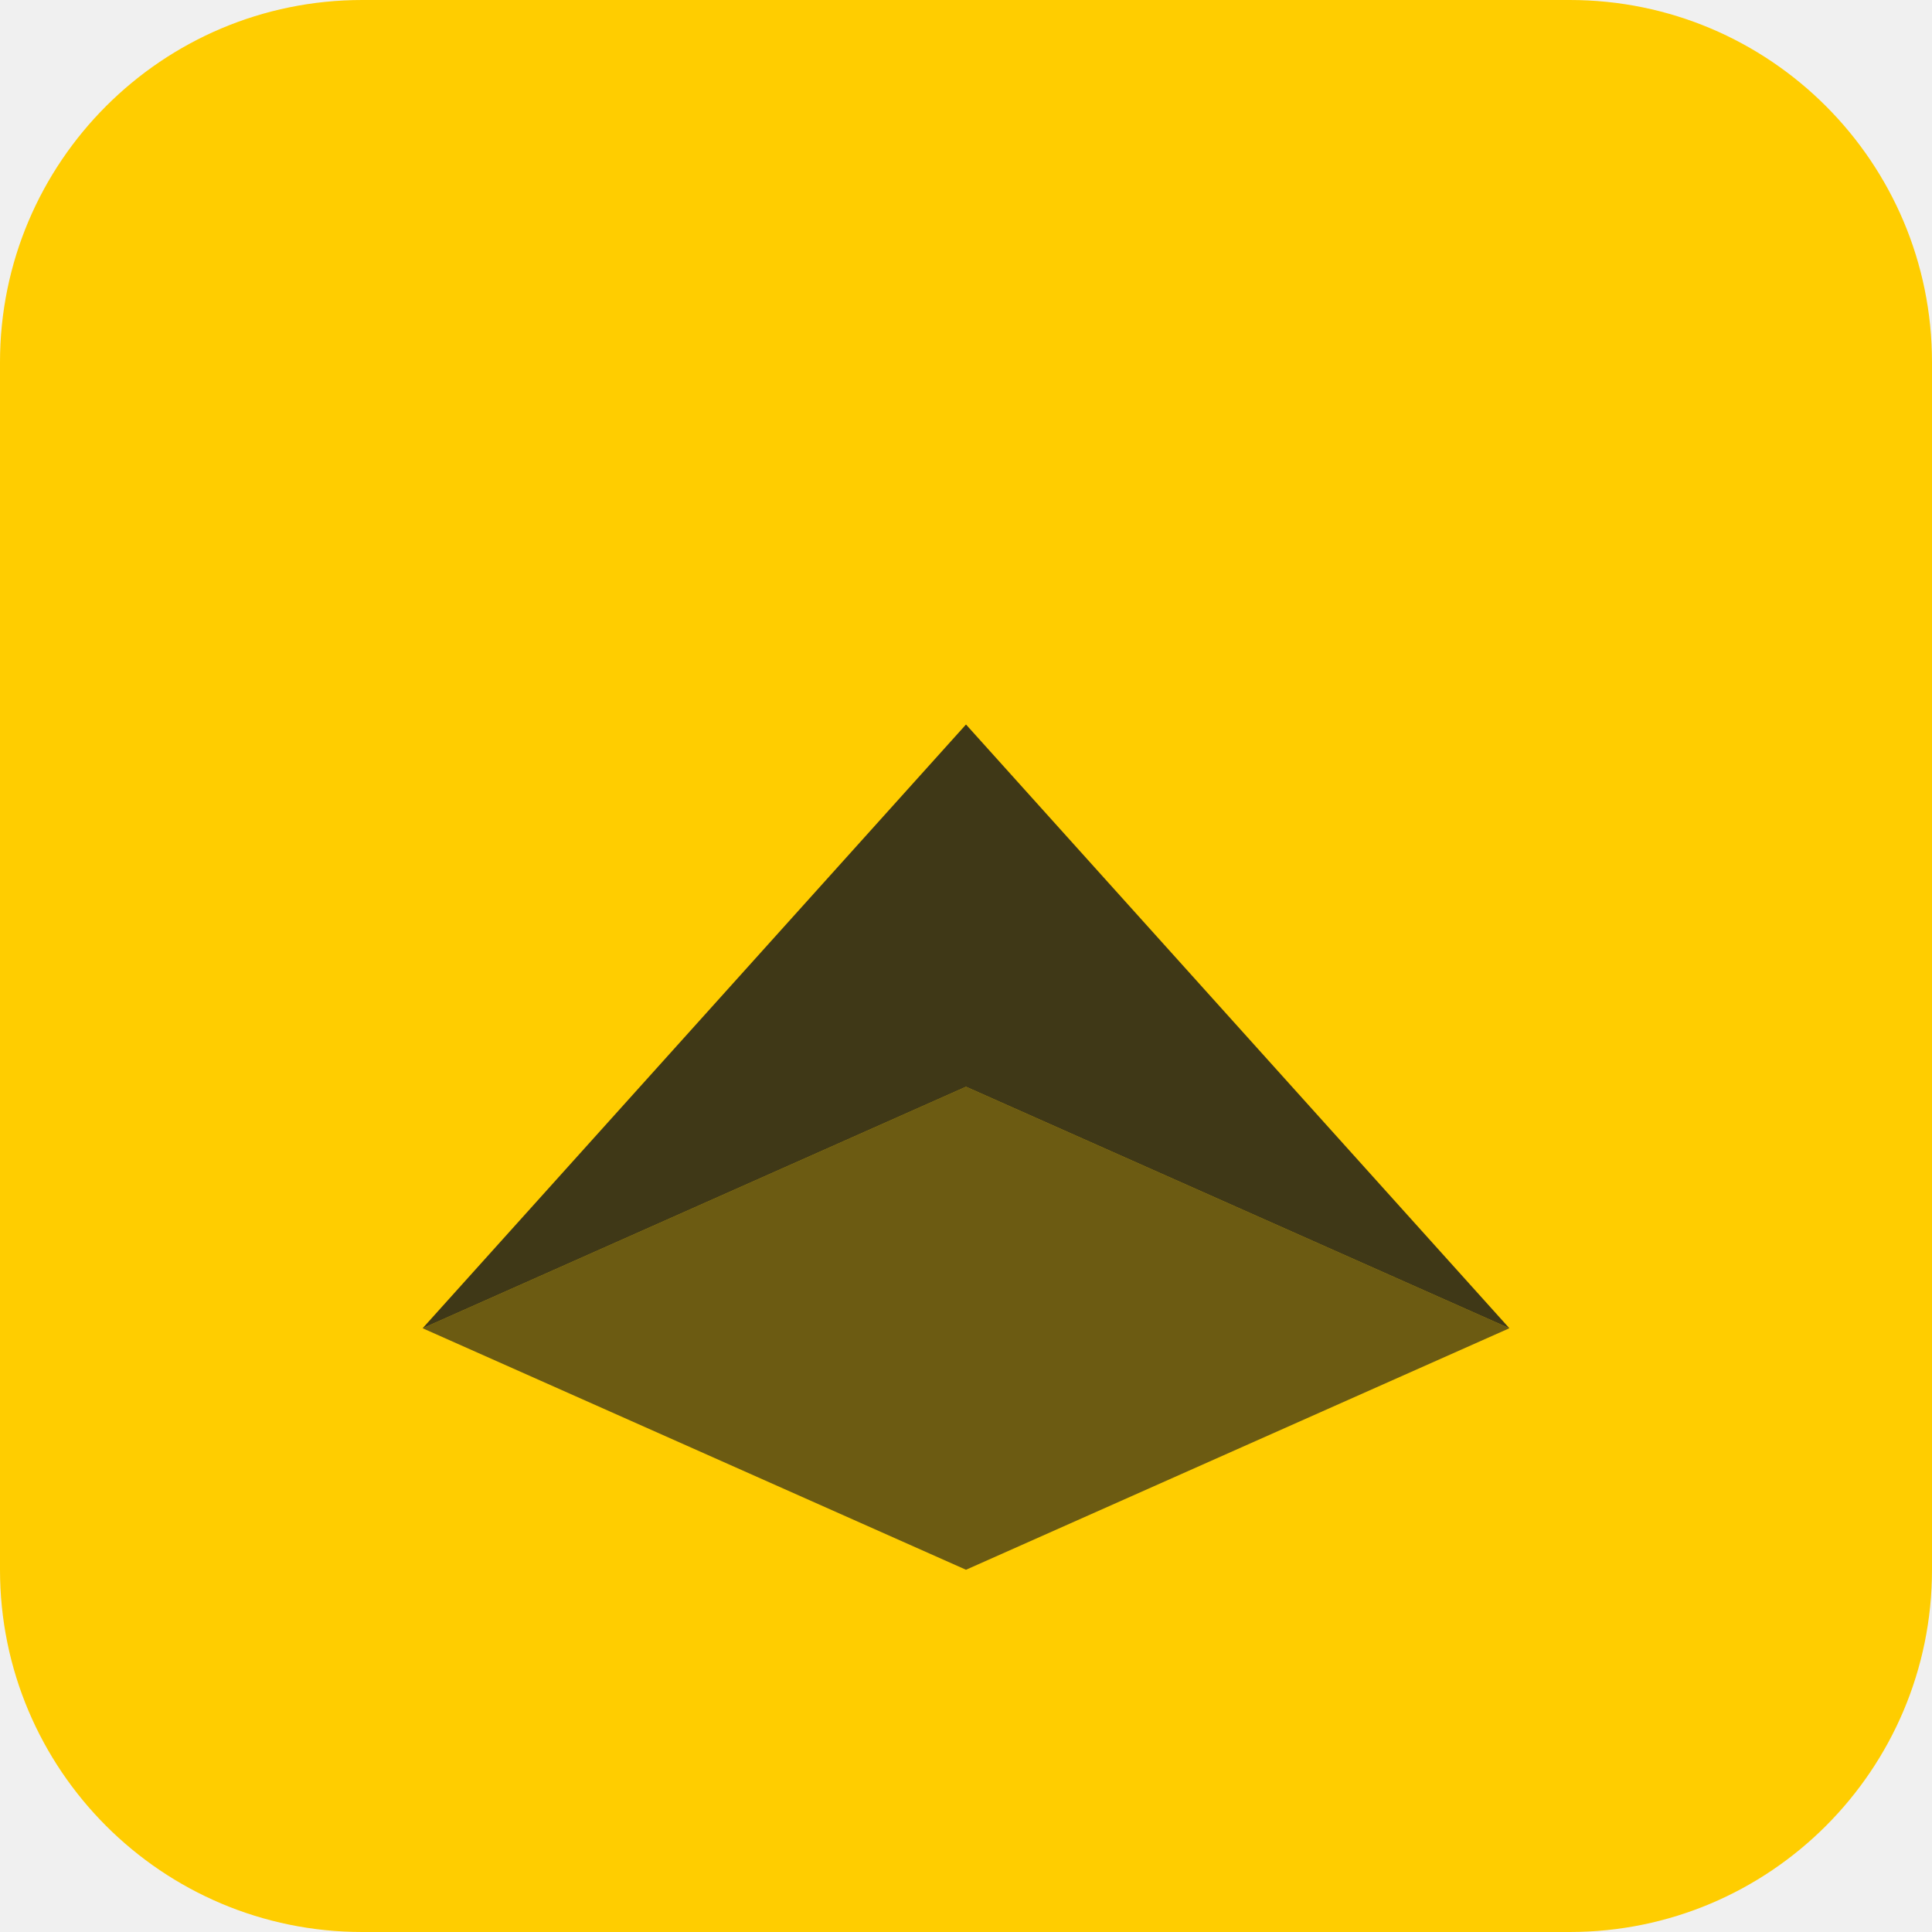
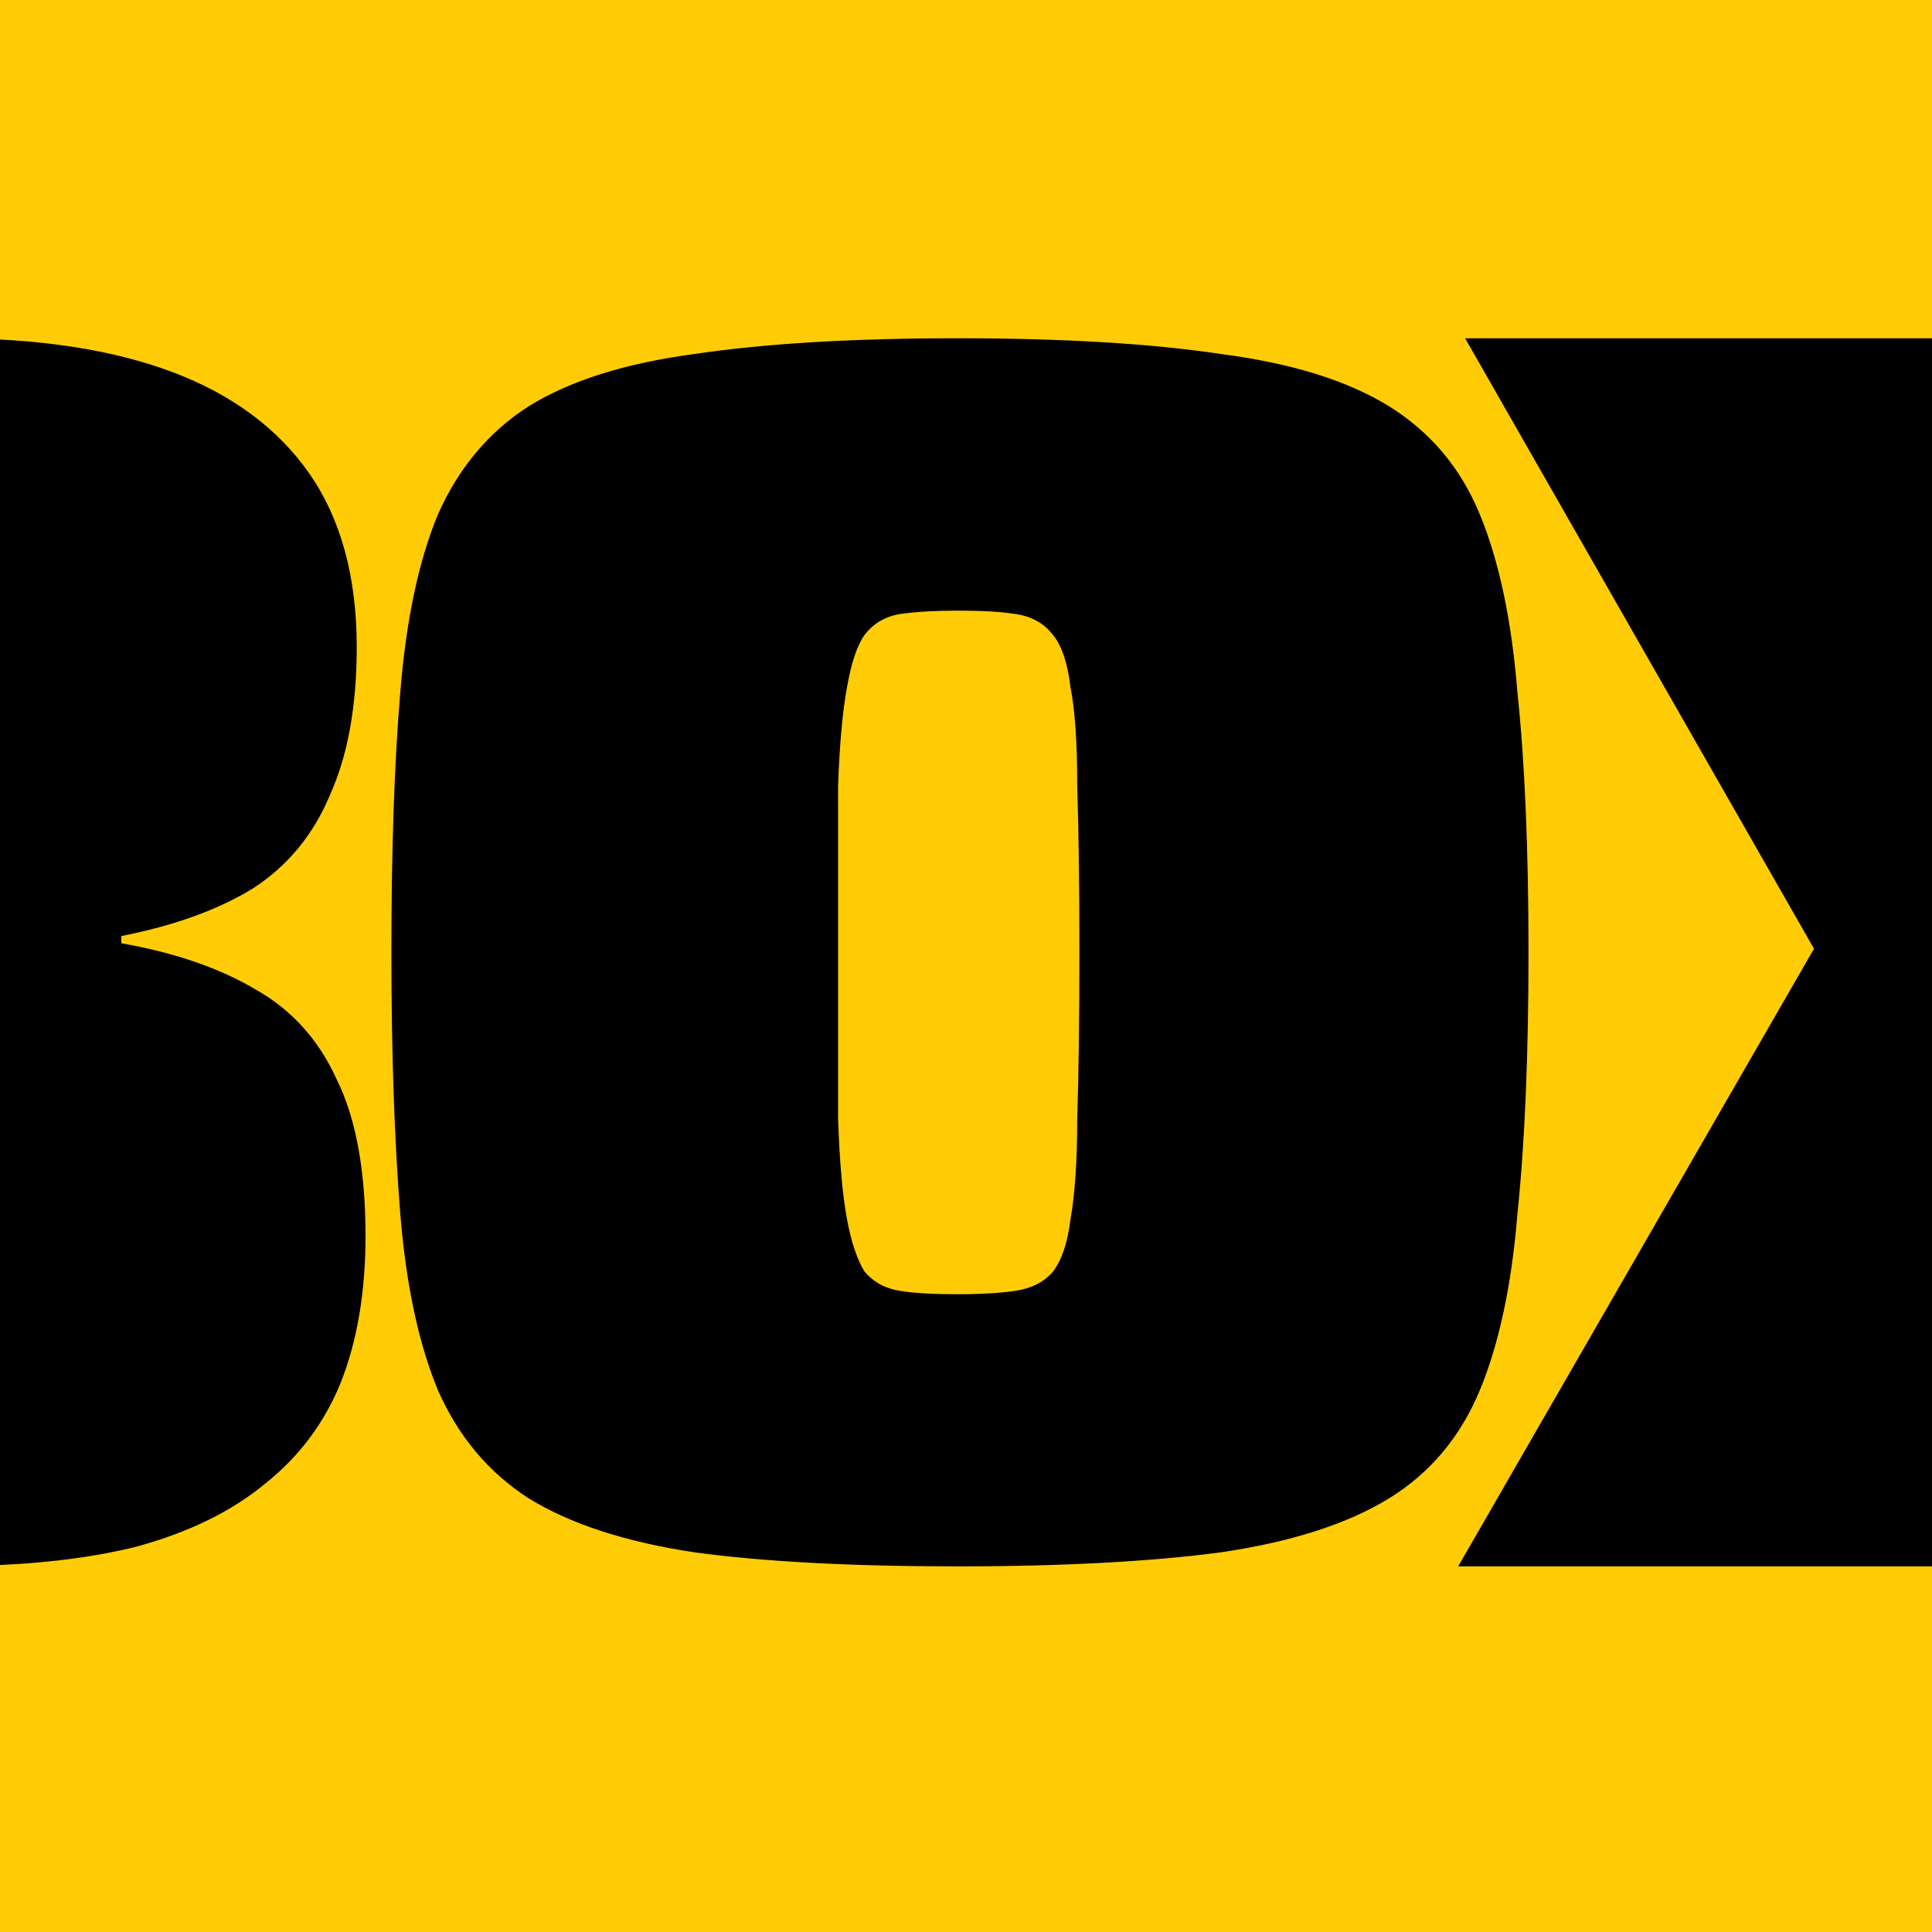
- <svg xmlns="http://www.w3.org/2000/svg" viewBox="0 0 32 32">
-   <rect width="32" height="32" rx="6" fill="#FFCD00" />
-   <path d="M7 22 L16 12 L25 22 L16 18 Z" fill="#1D1D1B" opacity="0.85" />
-   <path d="M7 22 L16 18 L25 22 L16 26 Z" fill="#1D1D1B" opacity="0.65" />
+ <svg xmlns="http://www.w3.org/2000/svg" width="48" height="48" viewBox="0 0 48 48" fill="none">
+   <g clip-path="url(#clip0_3284_5539)">
+     <rect width="48" height="48" fill="#FFCC05" />
+     <path d="M-18.041 38.916V8.404H-1.222C0.969 8.404 2.807 8.687 4.294 9.248C5.78 9.809 6.909 10.652 7.692 11.774C8.468 12.895 8.863 14.33 8.863 16.074C8.863 17.552 8.638 18.778 8.195 19.757C7.789 20.731 7.158 21.501 6.302 22.061C5.447 22.591 4.354 22.991 3.014 23.256V23.435C4.348 23.669 5.465 24.057 6.357 24.587C7.249 25.092 7.916 25.831 8.359 26.805C8.844 27.778 9.081 29.084 9.081 30.71C9.081 32.102 8.875 33.31 8.468 34.345C8.062 35.349 7.431 36.193 6.575 36.871C5.756 37.548 4.7 38.066 3.402 38.423C2.103 38.749 0.544 38.91 -1.276 38.91H-18.041V38.916ZM-6.961 32.176H-4.959C-4.067 32.176 -3.436 32.115 -3.066 31.998C-2.696 31.881 -2.471 31.616 -2.399 31.197C-2.289 30.784 -2.229 30.174 -2.229 29.38C-2.229 28.585 -2.283 27.975 -2.399 27.562C-2.471 27.15 -2.696 26.866 -3.066 26.718C-3.436 26.571 -4.067 26.497 -4.959 26.497H-6.961V32.176ZM-6.961 20.509H-4.959C-4.067 20.509 -3.436 20.447 -3.066 20.33C-2.696 20.183 -2.471 19.918 -2.399 19.529C-2.289 19.148 -2.229 18.581 -2.229 17.842C-2.229 17.041 -2.283 16.449 -2.399 16.067C-2.471 15.685 -2.696 15.433 -3.066 15.316C-3.436 15.199 -4.067 15.137 -4.959 15.137H-6.961V20.503V20.509Z" fill="black" />
+     <path d="M23.793 38.916C21.151 38.916 18.971 38.801 17.252 38.567C15.527 38.308 14.156 37.856 13.132 37.224C12.144 36.586 11.389 35.695 10.88 34.539C10.401 33.383 10.089 31.926 9.945 30.162C9.802 28.368 9.724 26.201 9.724 23.66C9.724 21.119 9.796 18.964 9.945 17.2C10.089 15.406 10.401 13.937 10.88 12.781C11.395 11.625 12.144 10.728 13.132 10.096C14.156 9.458 15.534 9.024 17.252 8.795C18.977 8.537 21.157 8.404 23.793 8.404C26.428 8.404 28.614 8.537 30.333 8.795C32.094 9.024 33.483 9.458 34.514 10.096C35.538 10.734 36.292 11.625 36.766 12.781C37.245 13.937 37.556 15.412 37.7 17.2C37.886 18.964 37.975 21.113 37.975 23.66C37.975 26.207 37.886 28.368 37.7 30.162C37.556 31.926 37.245 33.383 36.766 34.539C36.286 35.695 35.538 36.592 34.514 37.224C33.489 37.856 32.094 38.308 30.333 38.567C28.608 38.795 26.428 38.916 23.793 38.916ZM23.793 32.155C24.38 32.155 24.853 32.125 25.224 32.071C25.625 32.01 25.937 31.854 26.159 31.595C26.38 31.306 26.524 30.872 26.596 30.294C26.704 29.686 26.764 28.85 26.764 27.778C26.799 26.706 26.817 25.334 26.817 23.66C26.817 21.986 26.799 20.614 26.764 19.542C26.764 18.47 26.71 17.651 26.596 17.073C26.524 16.465 26.374 16.032 26.159 15.773C25.937 15.484 25.625 15.309 25.224 15.255C24.859 15.195 24.38 15.171 23.793 15.171C23.206 15.171 22.733 15.201 22.361 15.255C21.996 15.316 21.703 15.484 21.481 15.773C21.295 16.032 21.151 16.465 21.044 17.073C20.936 17.651 20.858 18.476 20.822 19.542V27.778C20.858 28.85 20.93 29.686 21.044 30.294C21.151 30.872 21.301 31.306 21.481 31.595C21.703 31.854 21.996 32.016 22.361 32.071C22.727 32.131 23.206 32.155 23.793 32.155Z" fill="black" />
+     <path d="M36.228 38.916L45.068 23.571L36.4 8.404H48.786L52.504 17.053H52.951L56.89 8.404H68.828L60.215 23.349L69 38.916H56.559L52.675 29.91H52.111L48.172 38.916H36.234H36.228Z" fill="black" />
+   </g>
+   <defs>
+     <clipPath id="clip0_3284_5539">
+       <rect width="48" height="48" fill="white" />
+     </clipPath>
+   </defs>
</svg>
